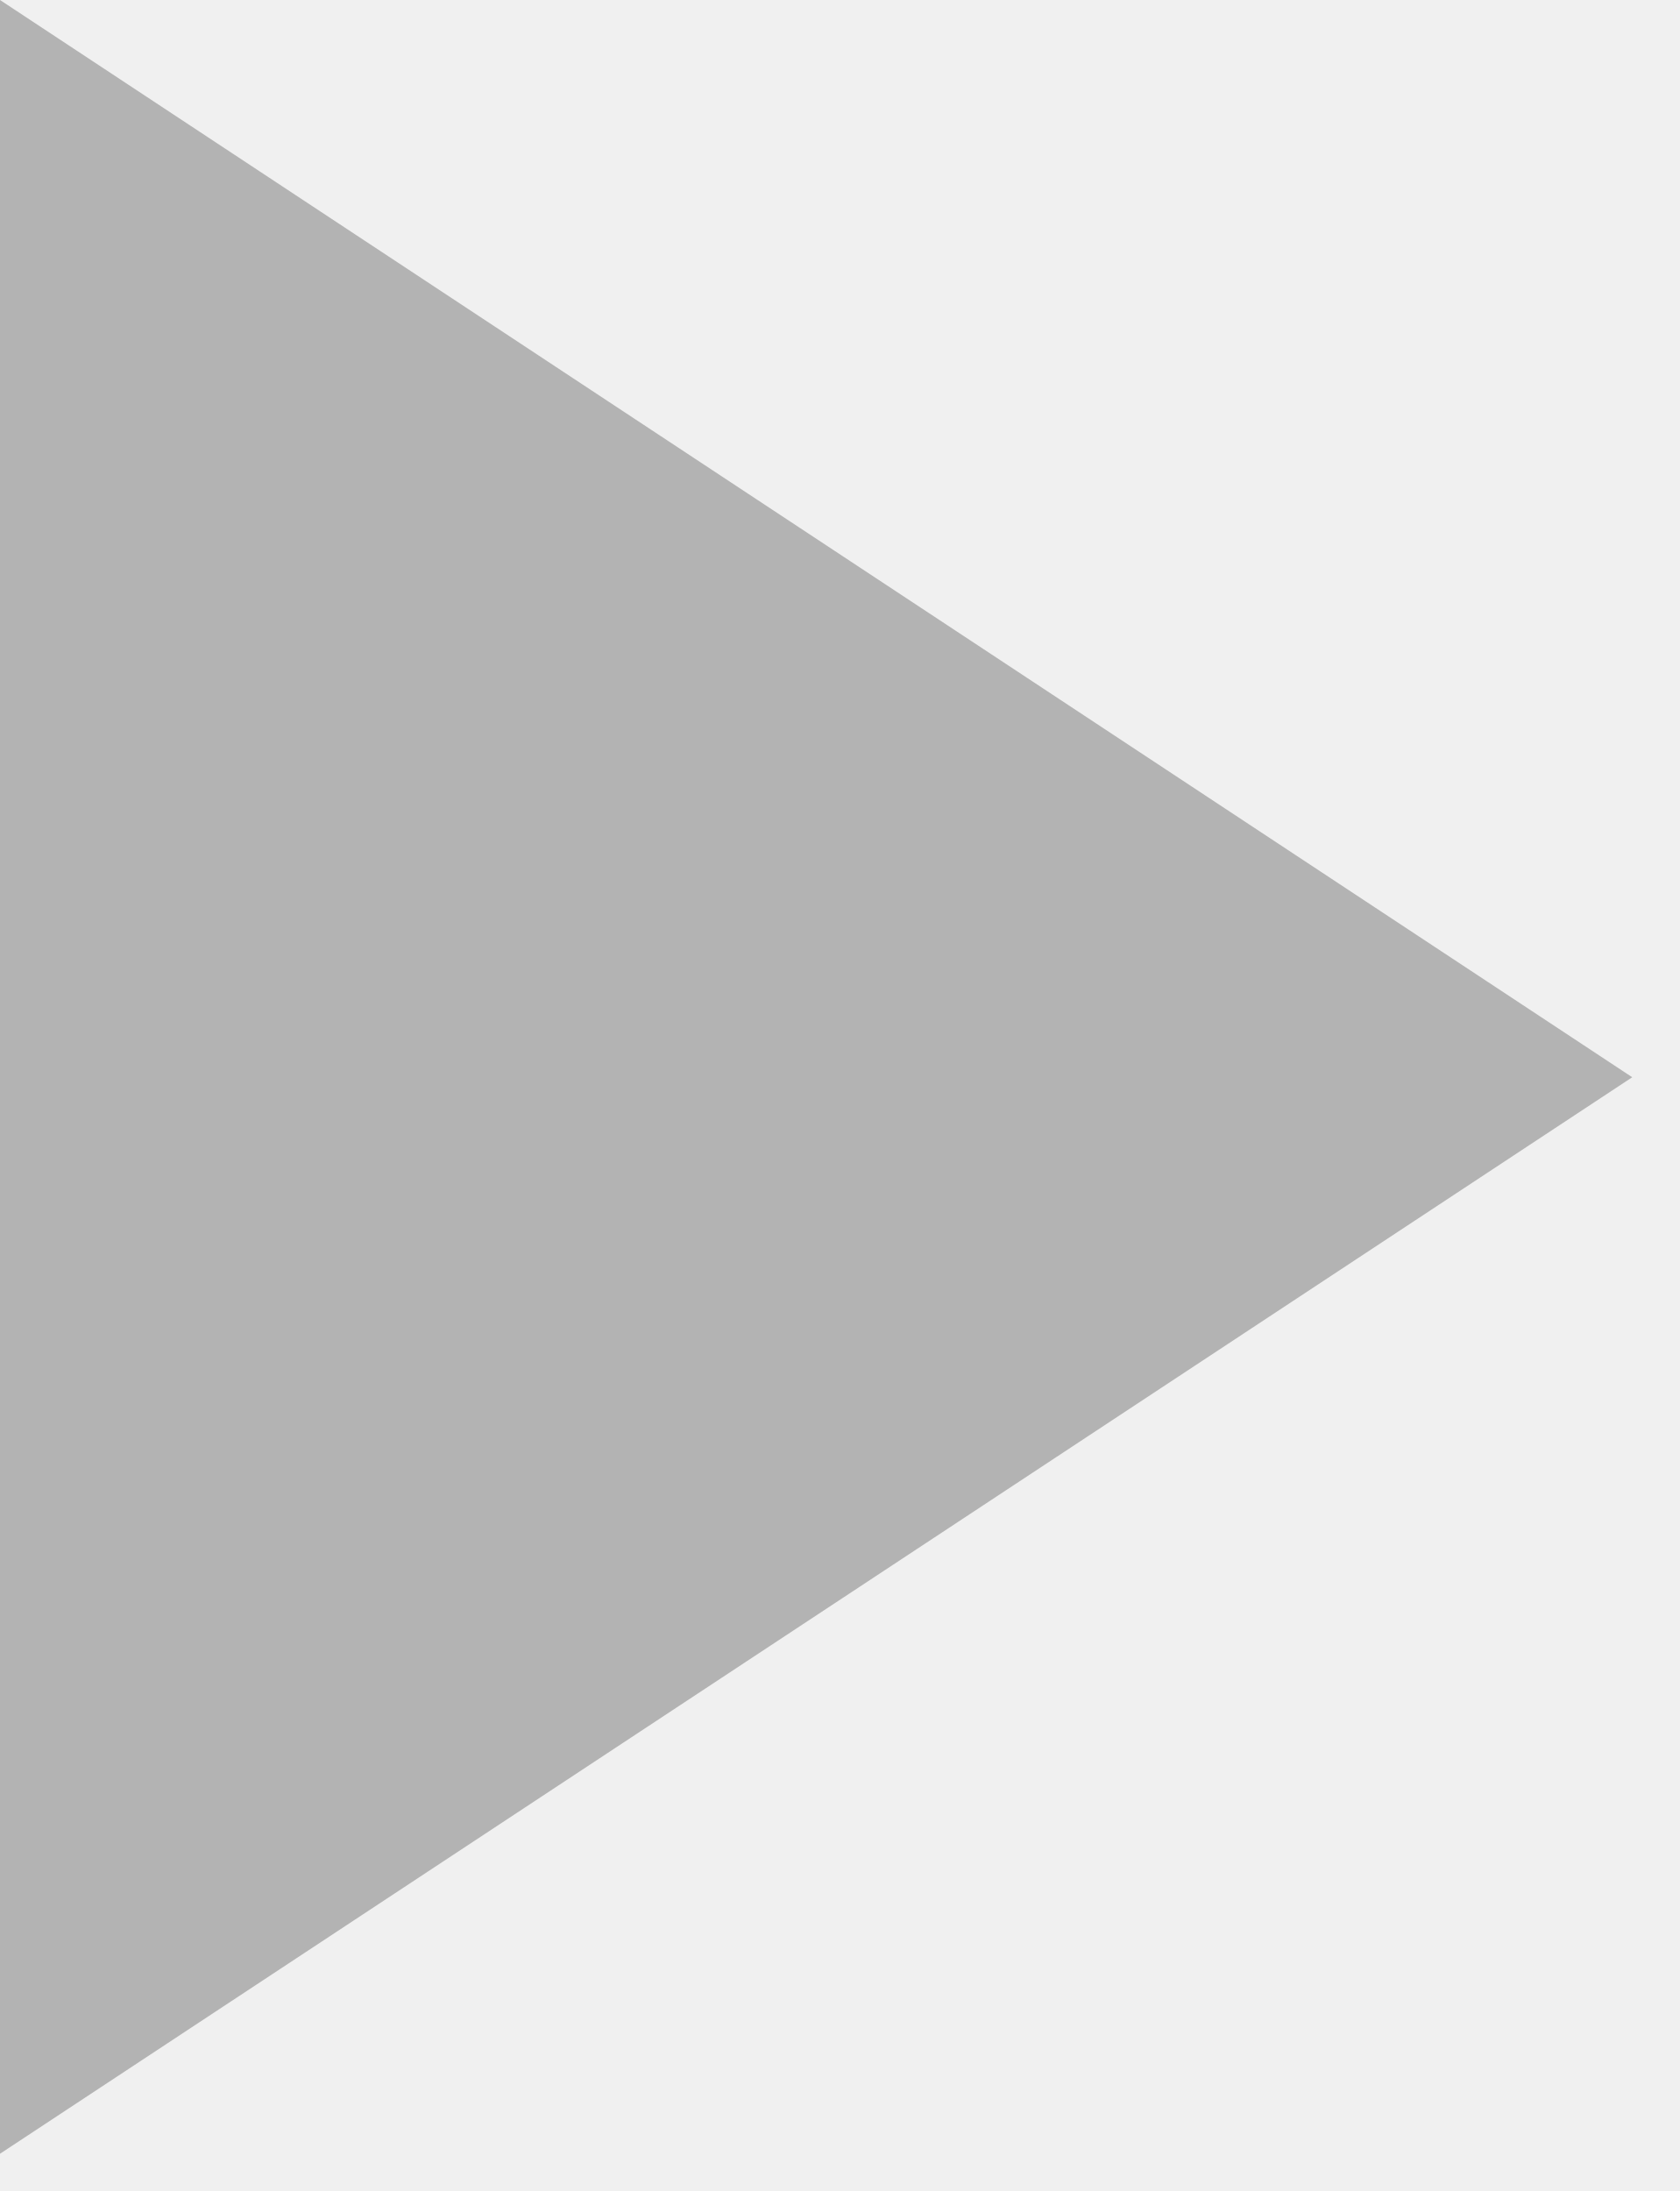
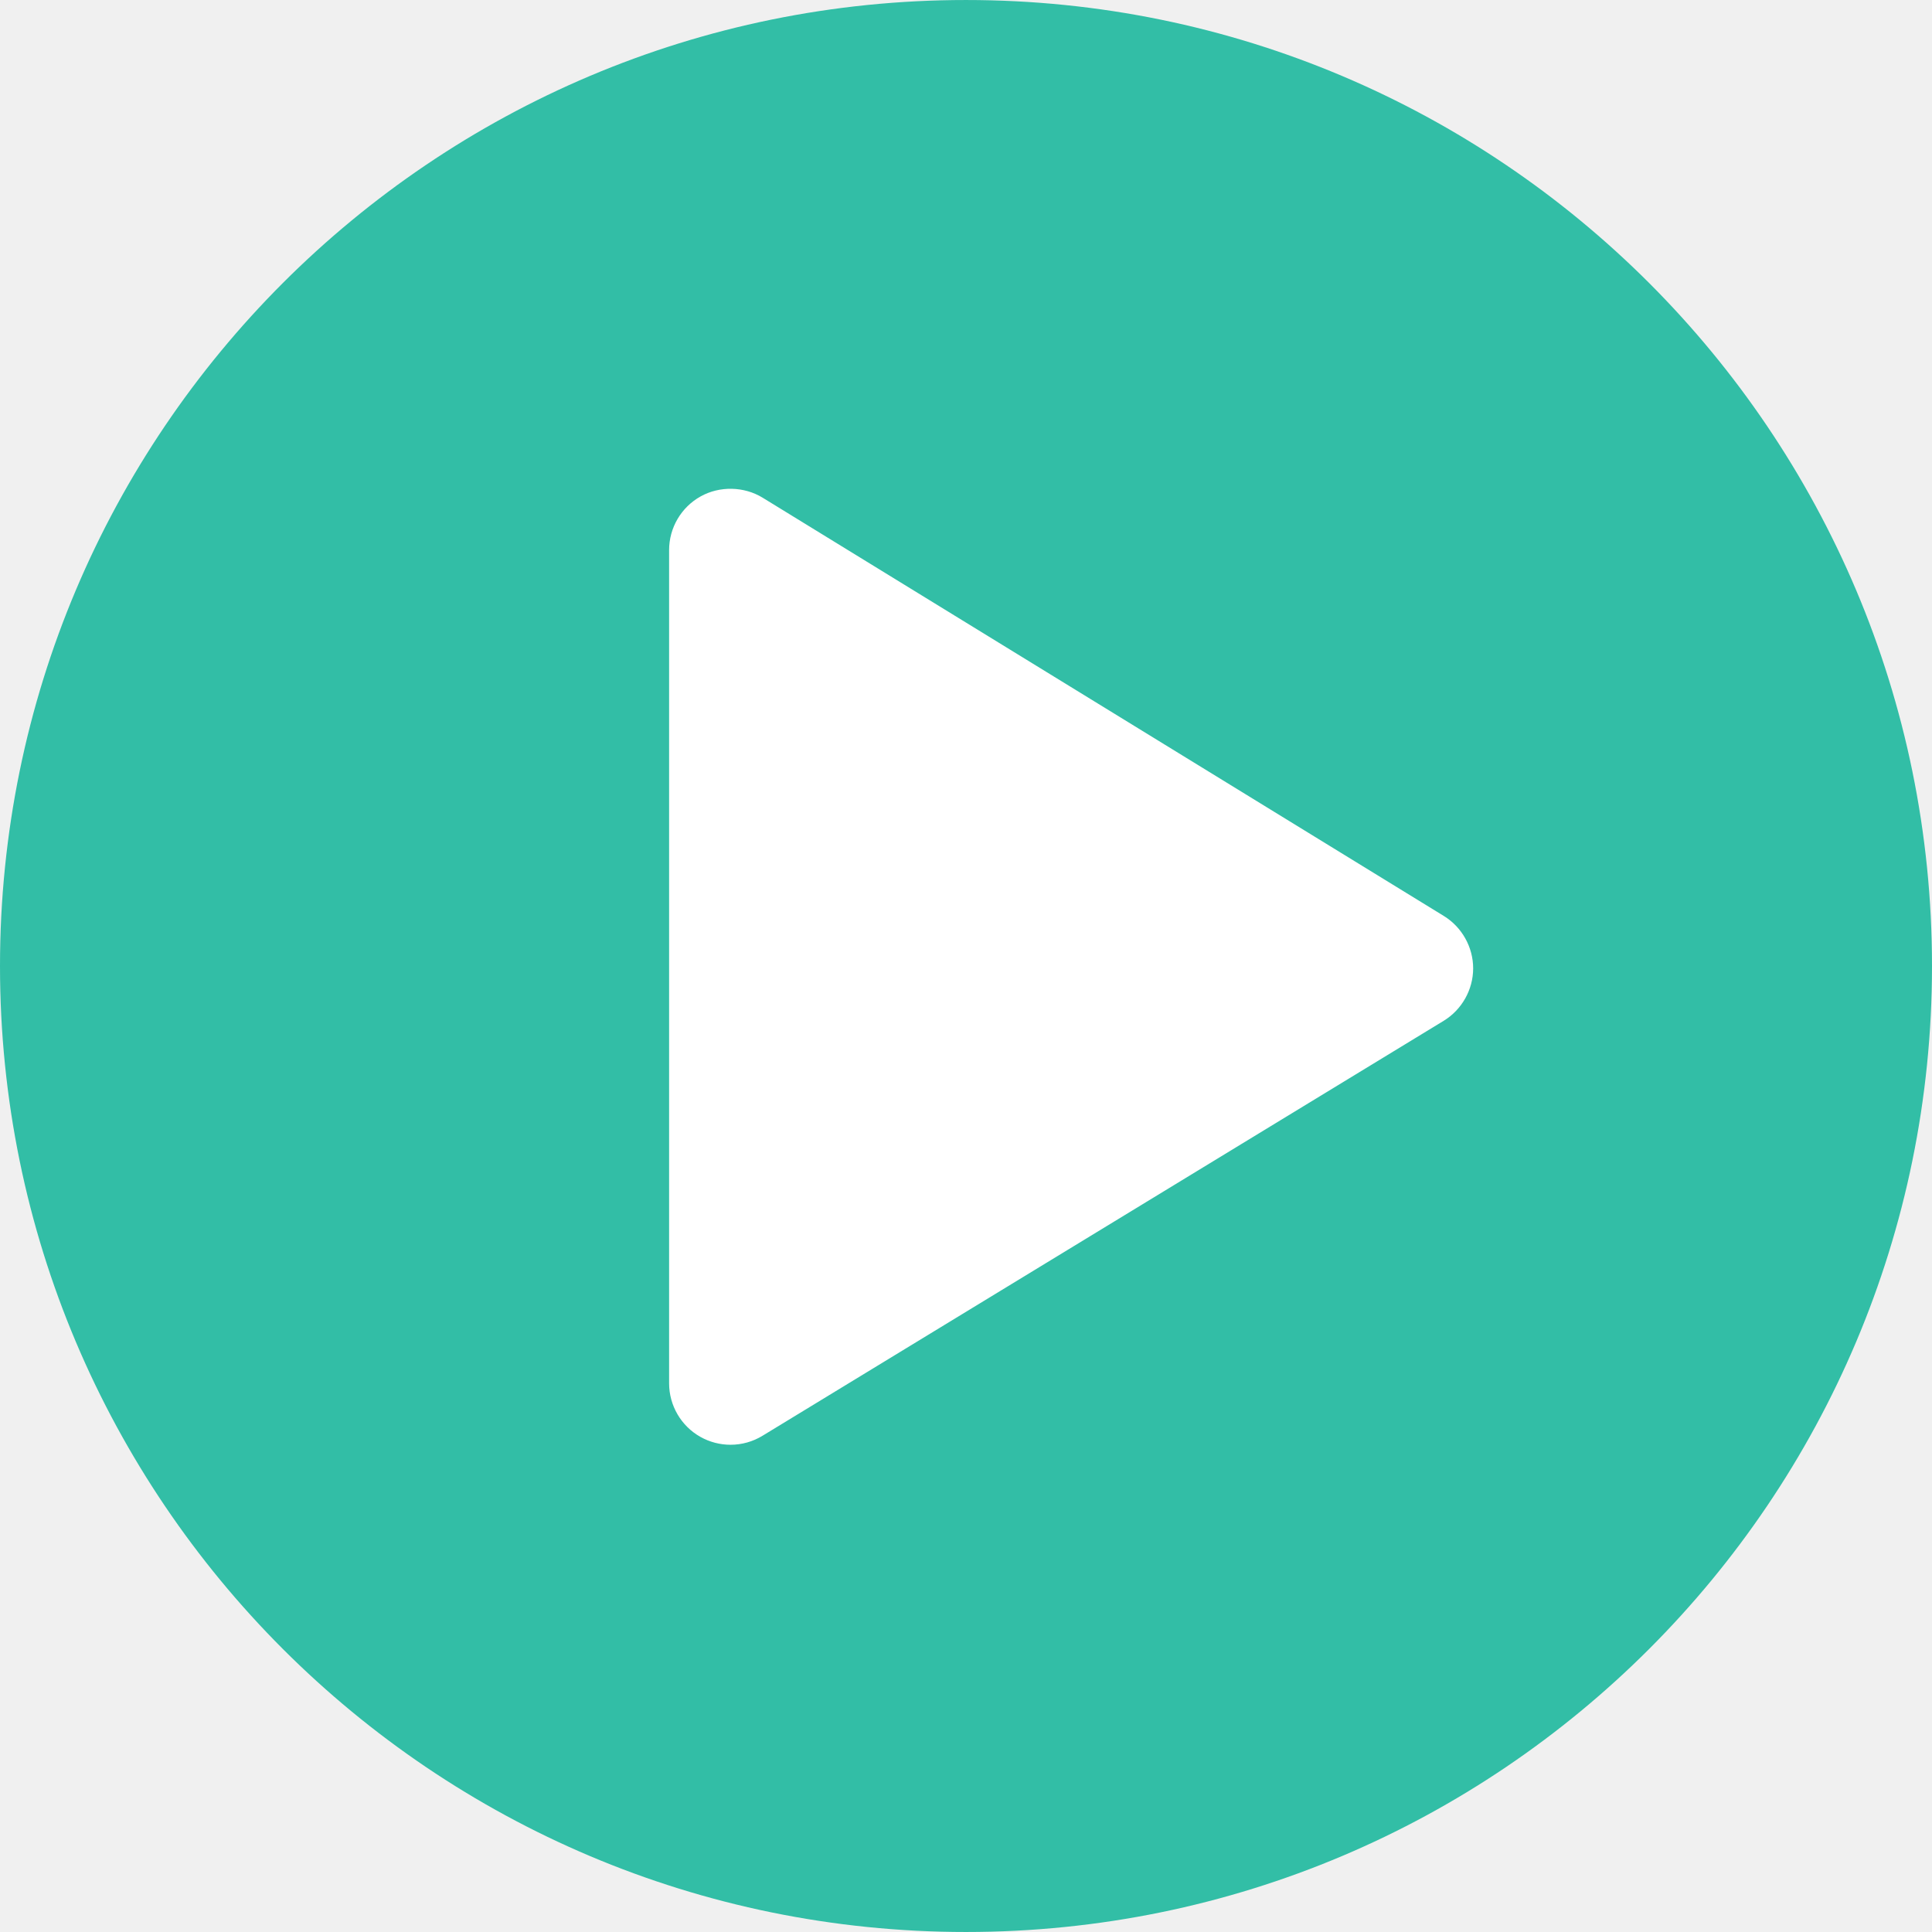
- <svg xmlns="http://www.w3.org/2000/svg" width="23" height="30" viewBox="0 0 23 30" fill="none">
-   <g clip-path="url(#clip0)">
-     <path d="M22.35 14.75L0 0C0 22.23 0 11.32 0 29.49L22.35 14.75Z" fill="#B3B3B3" />
-   </g>
-   <defs>
-     <clipPath id="clip0">
-       <rect width="22.35" height="29.49" fill="white" />
-     </clipPath>
-   </defs>
+ <svg xmlns="http://www.w3.org/2000/svg" version="1.1" id="Layer_1" x="0px" y="0px" viewBox="0 0 496.158 496.158" style="enable-background:new 0 0 496.158 496.158;" xml:space="preserve">
+   <path style="fill:#32BEA6;" d="M496.158,248.085c0-137.021-111.07-248.082-248.076-248.082C111.07,0.002,0,111.062,0,248.085  c0,137.002,111.07,248.071,248.083,248.071C385.088,496.155,496.158,385.086,496.158,248.085z" />
+   <path style="fill:#FFFFFF;" d="M370.805,235.242L195.856,127.818c-4.776-2.934-11.061-3.061-15.951-0.322  c-4.979,2.785-8.071,8.059-8.071,13.762v214c0,5.693,3.083,10.963,8.046,13.752c2.353,1.32,5.024,2.02,7.725,2.02  c2.897,0,5.734-0.797,8.205-2.303l174.947-106.576c4.657-2.836,7.556-7.986,7.565-13.44  C378.332,243.258,375.452,238.096,370.805,235.242z" />
+   <g>
+ </g>
+   <g>
+ </g>
+   <g>
+ </g>
+   <g>
+ </g>
+   <g>
+ </g>
+   <g>
+ </g>
+   <g>
+ </g>
+   <g>
+ </g>
+   <g>
+ </g>
+   <g>
+ </g>
+   <g>
+ </g>
+   <g>
+ </g>
+   <g>
+ </g>
+   <g>
+ </g>
+   <g>
+ </g>
</svg>
